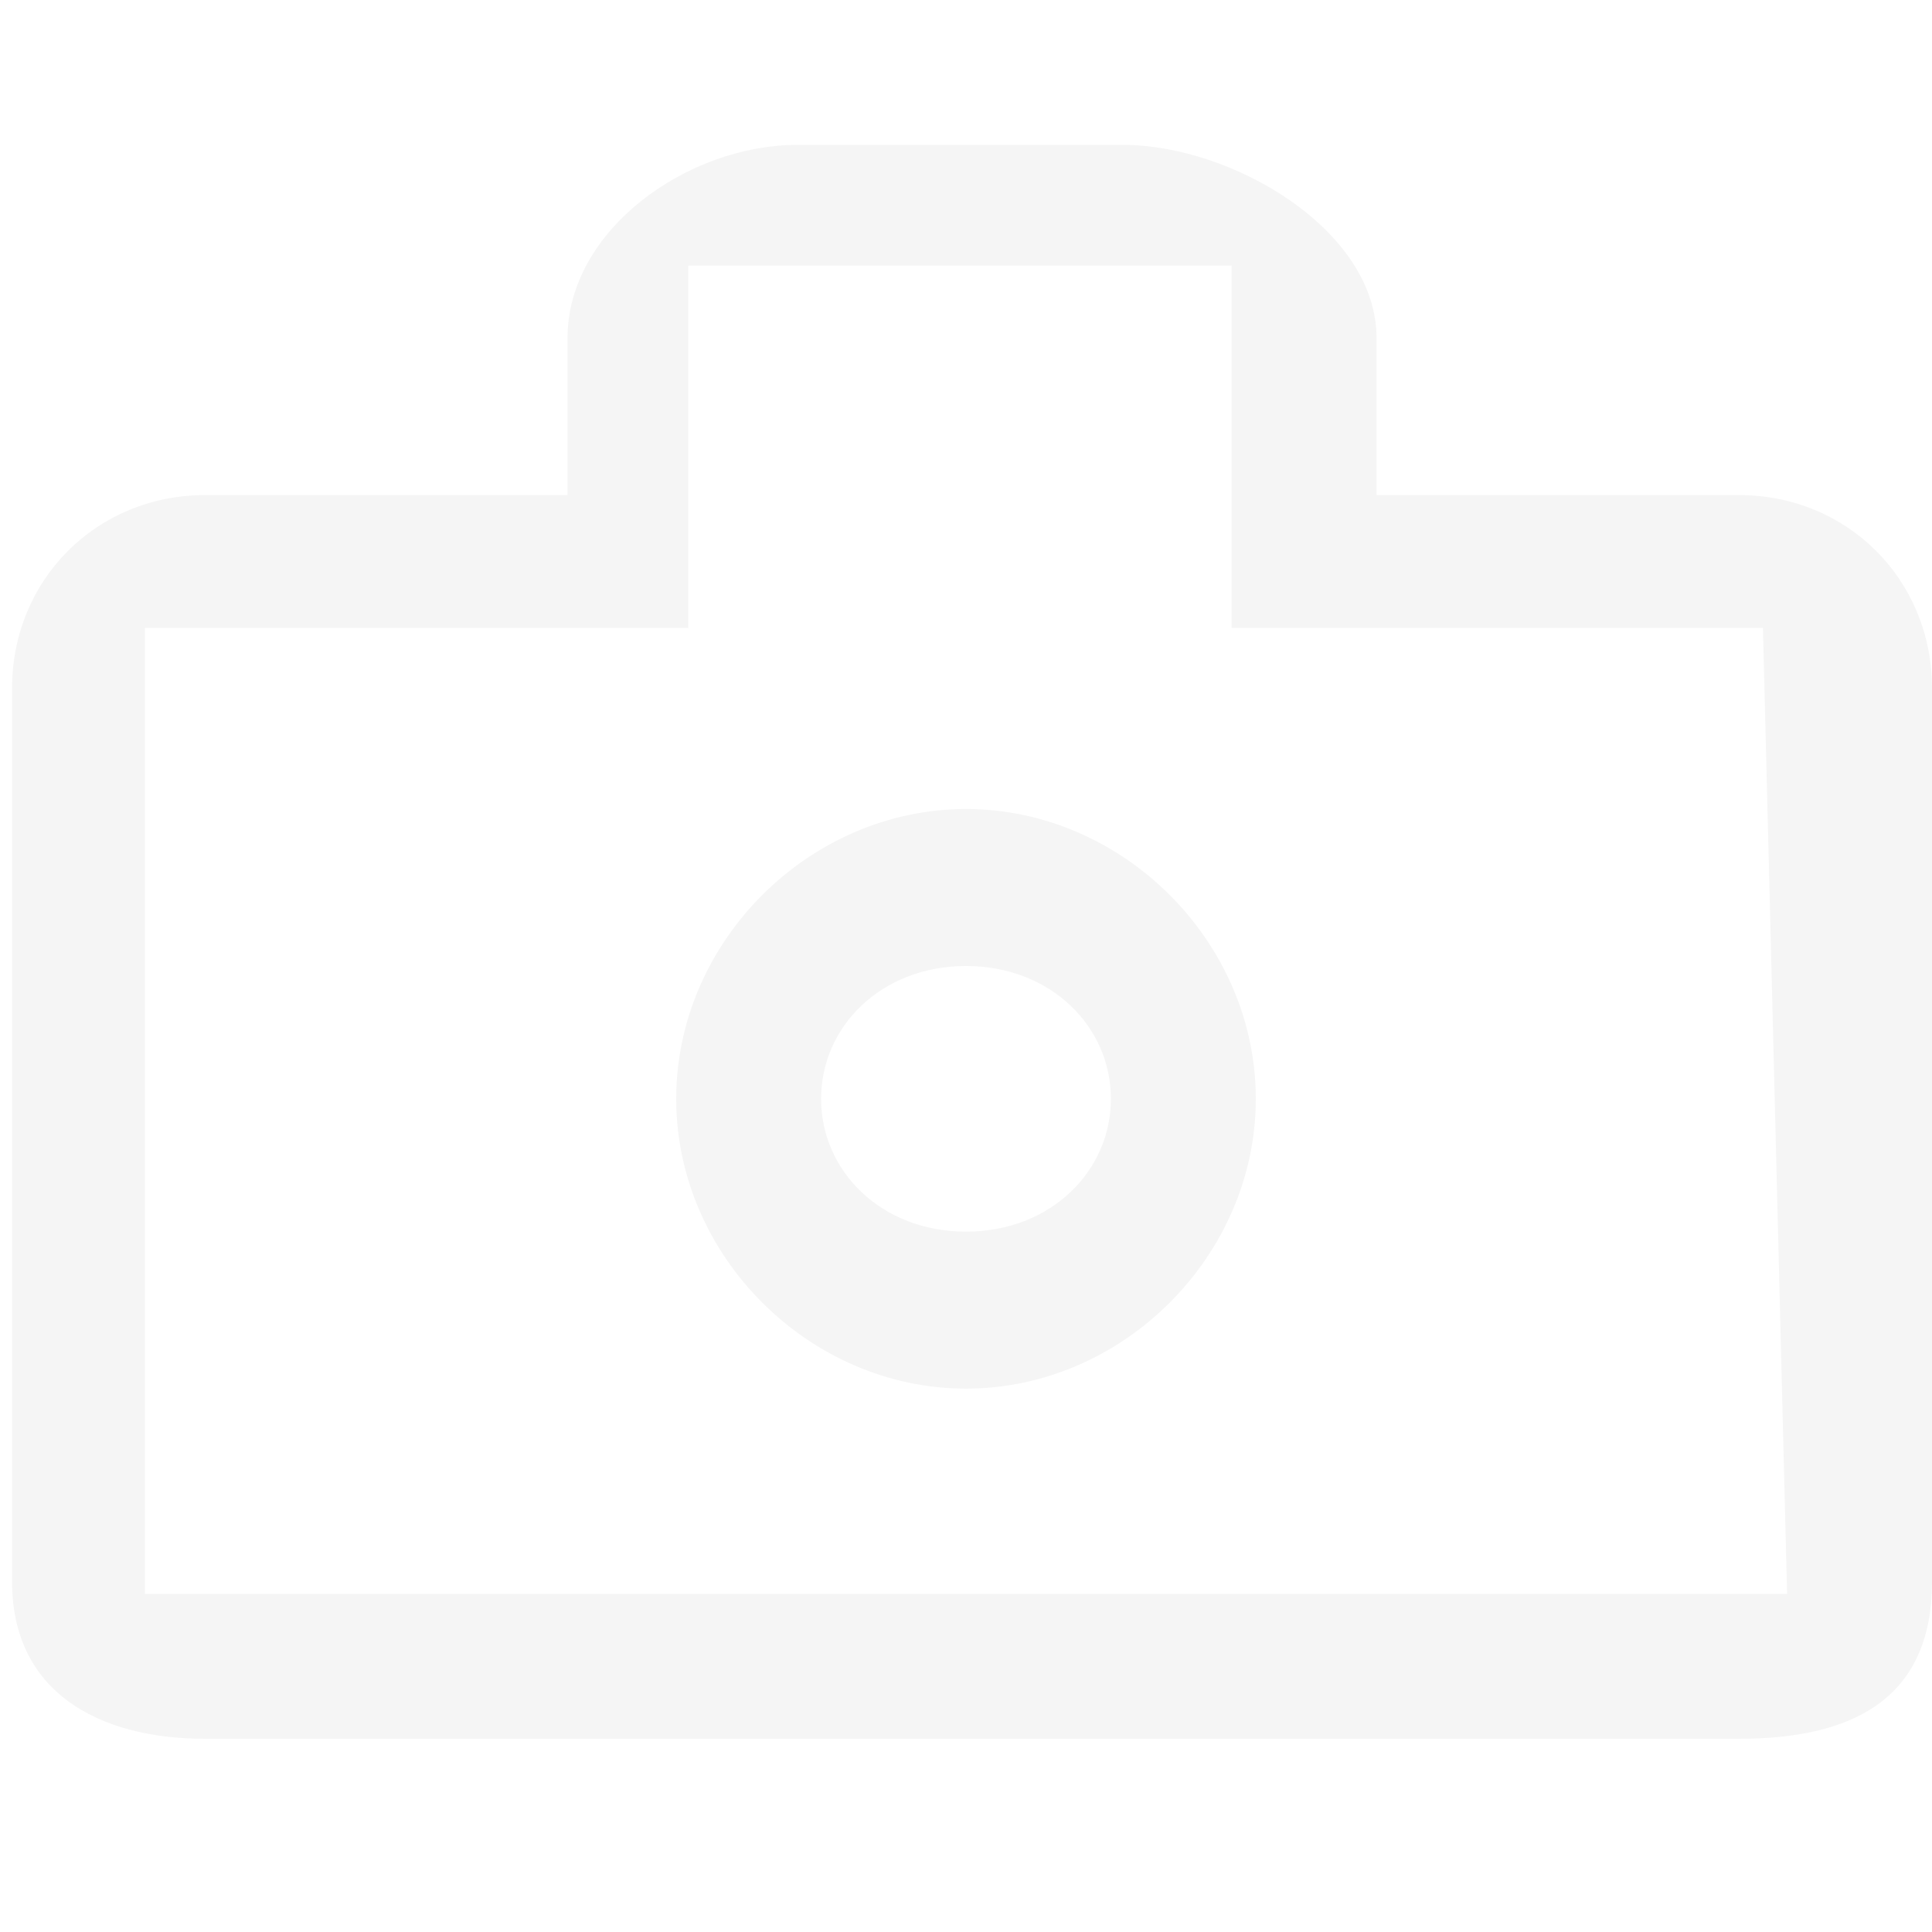
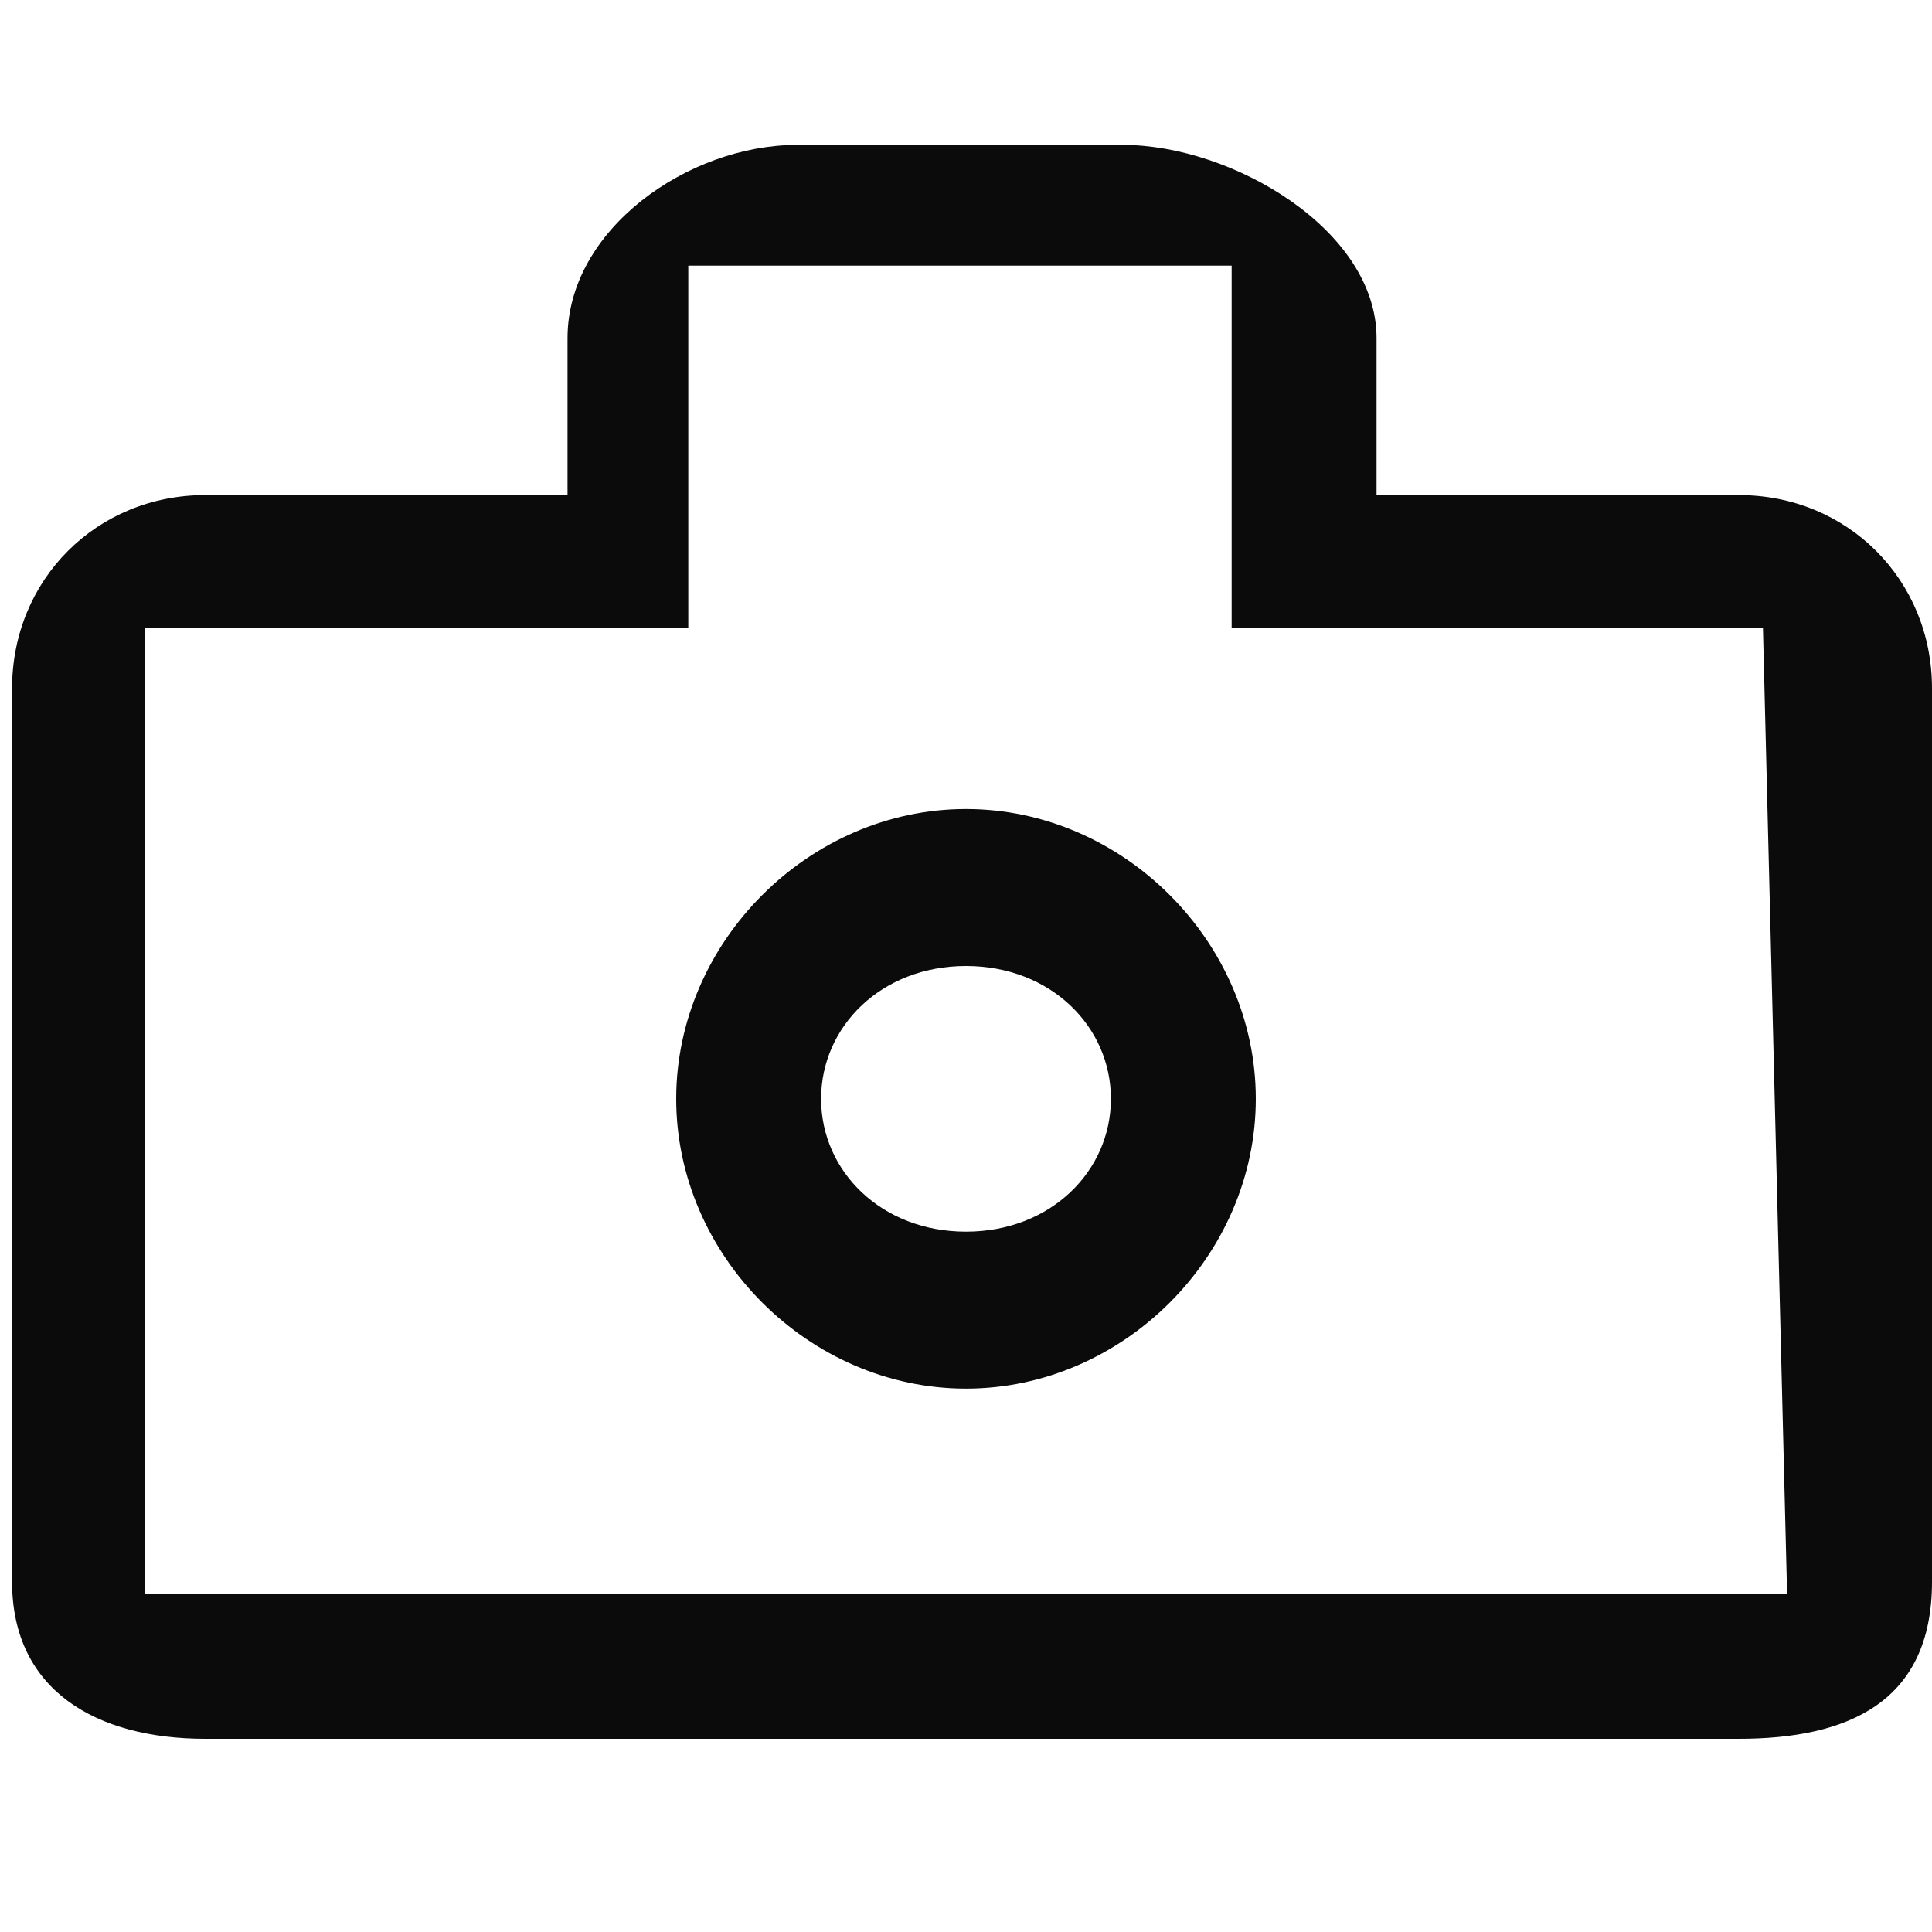
- <svg xmlns="http://www.w3.org/2000/svg" version="1.1" id="Layer_1" x="0px" y="0px" width="16px" height="16px" viewBox="0 0 16 16" style="enable-background:new 0 0 16 16;" xml:space="preserve">
-   <style type="text/css">
- 	.st0{fill:#F5F5F5;}
- </style>
-   <path class="st0" d="M14.4,4.1h-3l0-1.3c0-0.9-1.2-1.6-2.1-1.6H6.6c-0.9,0-1.9,0.7-1.9,1.6l0,1.3h-3c-0.9,0-1.6,0.7-1.6,1.6v7.4  c0,0.9,0.7,1.3,1.6,1.3h12.7c0.9,0,1.6-0.3,1.6-1.3V5.7C16,4.8,15.3,4.1,14.4,4.1z M14.8,13.2H1.2v-8h4.5l0-3h4.5l0,3h4.4L14.8,13.2  z" />
-   <path class="st0" d="M8,6.7c-1.3,0-2.4,1.1-2.4,2.4s1.1,2.4,2.4,2.4s2.4-1.1,2.4-2.4S9.3,6.7,8,6.7z M8,10.2c-0.7,0-1.2-0.5-1.2-1.1  S7.3,8,8,8s1.2,0.5,1.2,1.1S8.7,10.2,8,10.2z" />
+ <svg xmlns="http://www.w3.org/2000/svg" width="16" height="16" viewBox="0 0 16 16" fill="#0b0b0b">
+   <path d="M14.4,4.1h-3l0-1.3c0-0.9-1.2-1.6-2.1-1.6H6.6c-0.9,0-1.9,0.7-1.9,1.6l0,1.3h-3c-0.9,0-1.6,0.7-1.6,1.6v7.4c0,0.9,0.7,1.3,1.6,1.3h12.7c0.9,0,1.6-0.3,1.6-1.3V5.7C16,4.8,15.3,4.1,14.4,4.1z M14.8,13.2H1.2v-8h4.5l0-3h4.5l0,3h4.4L14.8,13.2z" />
+   <path d="M8,6.7c-1.3,0-2.4,1.1-2.4,2.4s1.1,2.4,2.4,2.4s2.4-1.1,2.4-2.4S9.3,6.7,8,6.7z M8,10.2c-0.7,0-1.2-0.5-1.2-1.1S7.3,8,8,8s1.2,0.5,1.2,1.1S8.7,10.2,8,10.2z" />
</svg>
